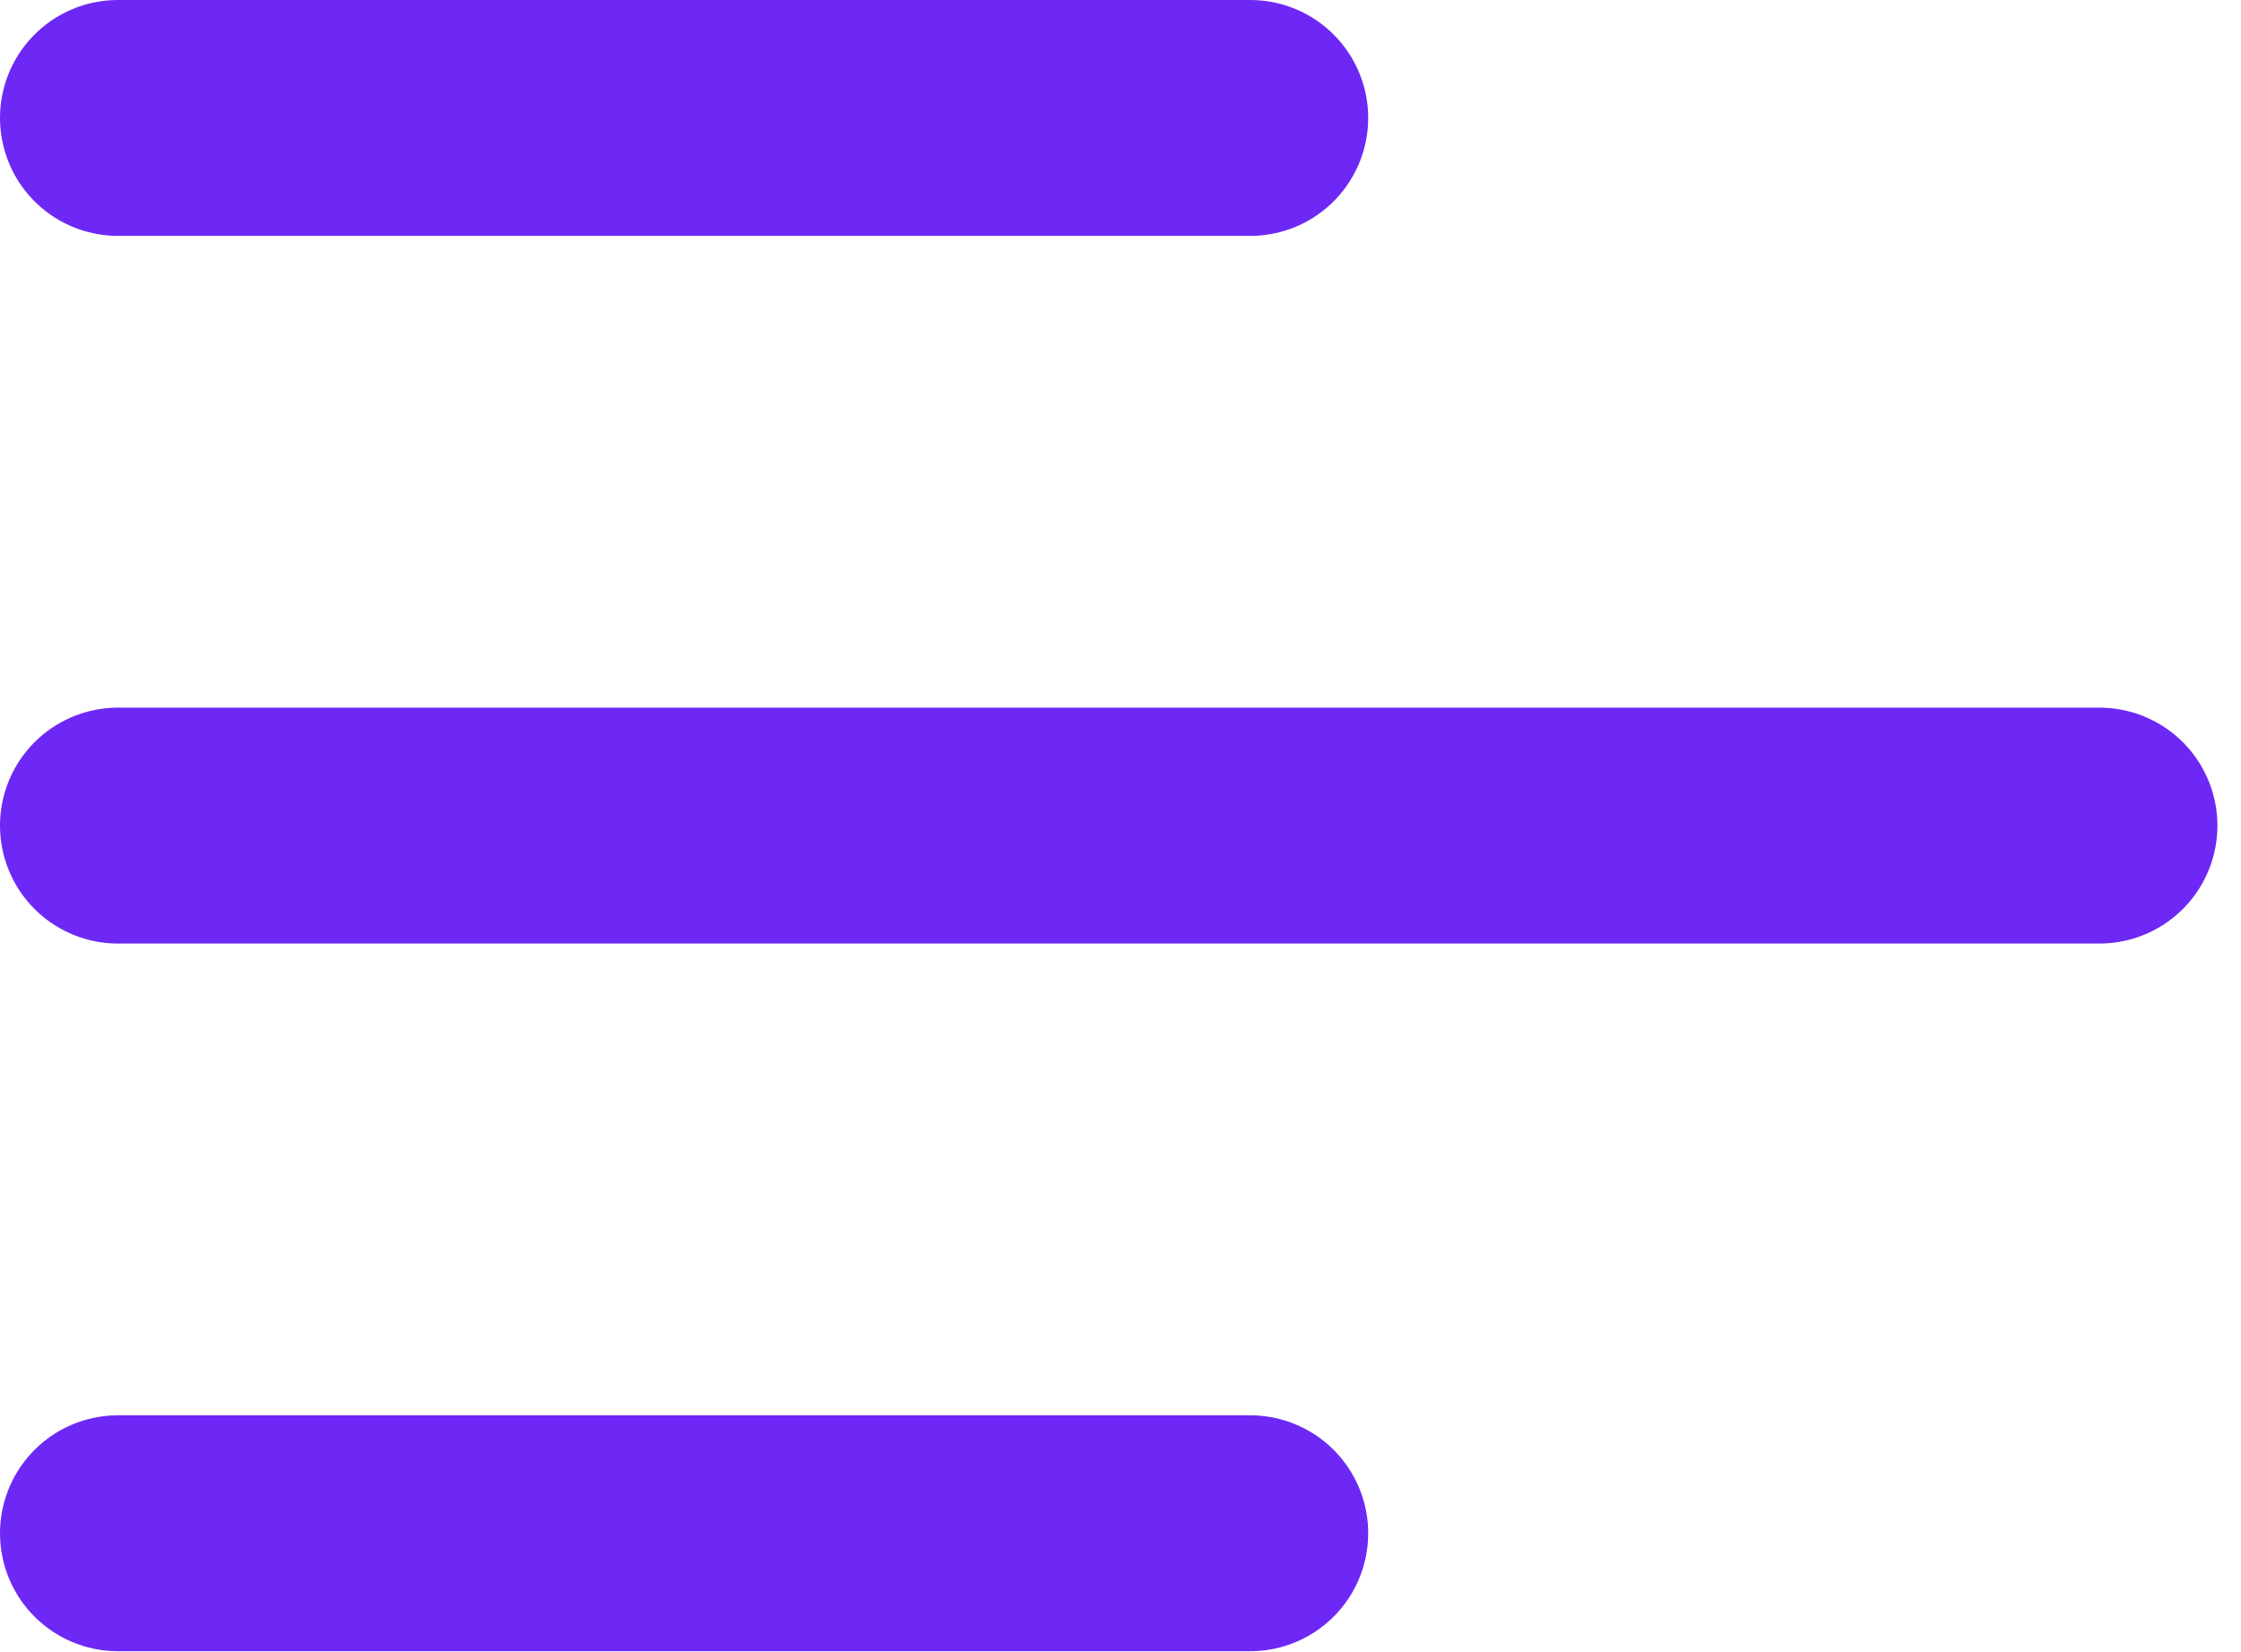
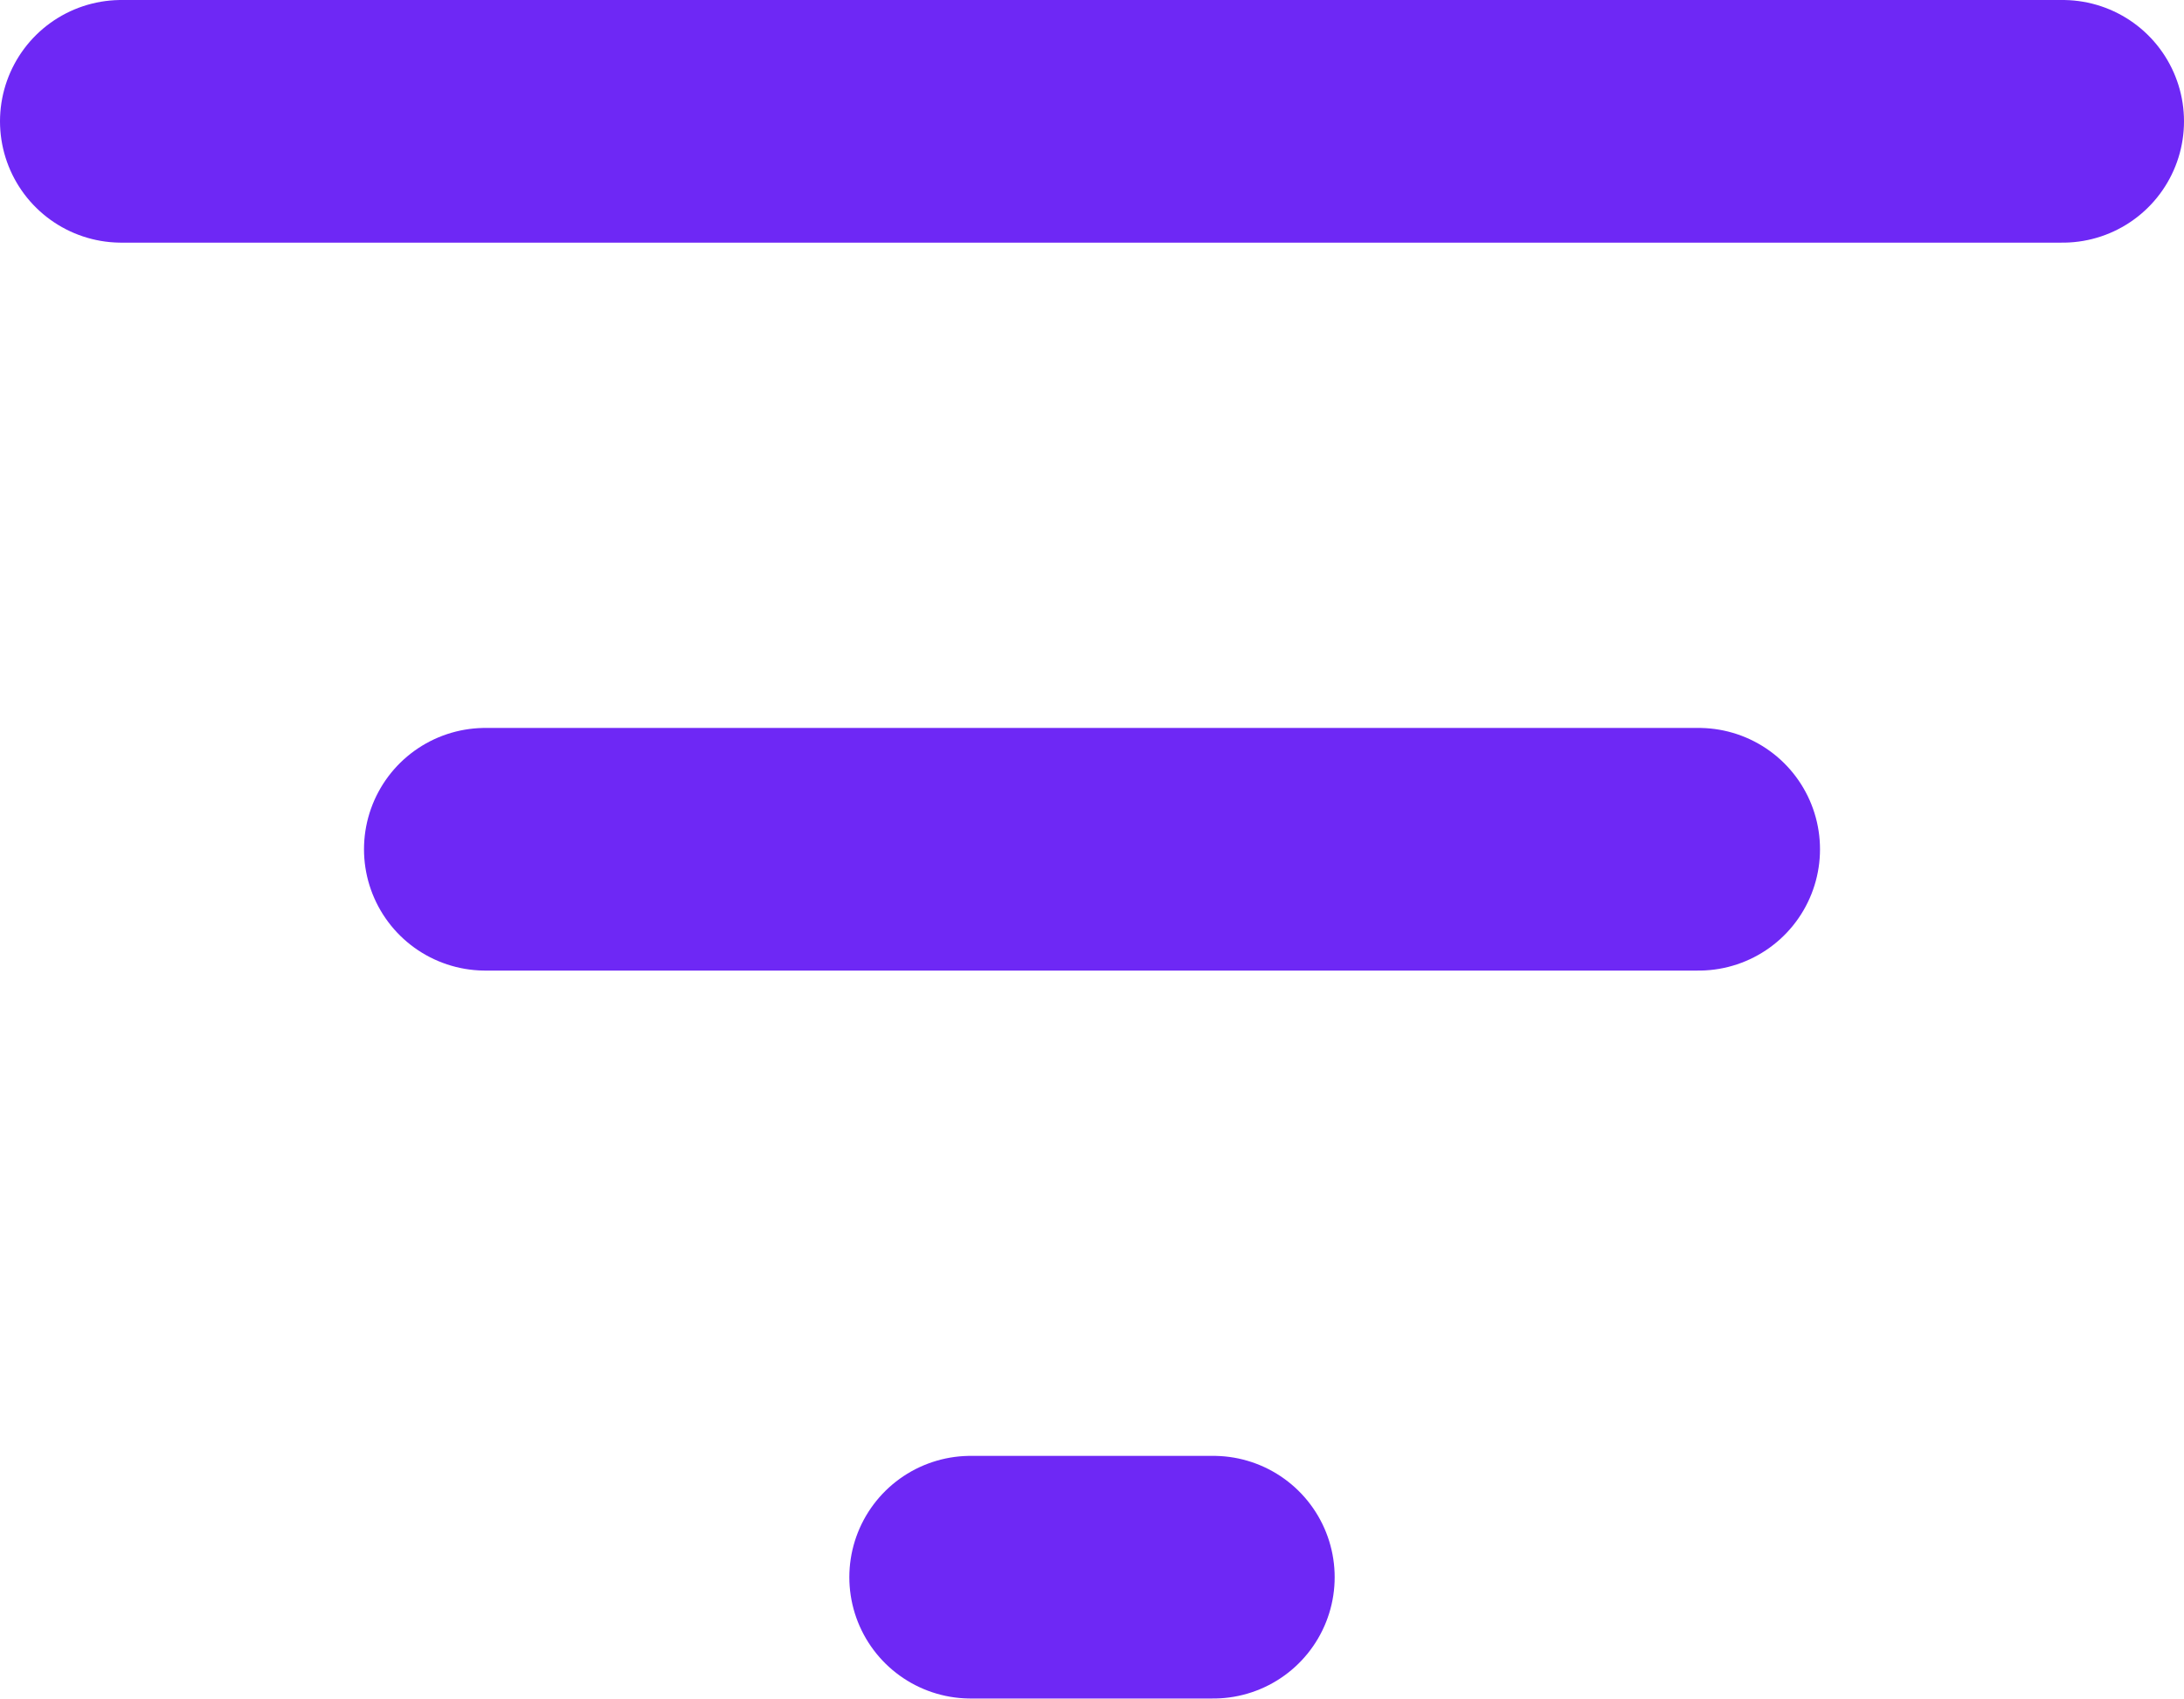
- <svg xmlns="http://www.w3.org/2000/svg" width="19" height="14" viewBox="0 0 19 14" fill="none">
-   <path d="M1 13H10.6M1 7H17.8M1 1H10.6" stroke="#6E28F5" stroke-width="2" stroke-linecap="round" stroke-linejoin="round" />
+ <svg xmlns="http://www.w3.org/2000/svg" width="18" height="14" viewBox="0 0 18 14" fill="none">
+   <path d="M1 1H17M4 7H14M8 13H10" stroke="#6E28F5" stroke-width="2" stroke-linecap="round" stroke-linejoin="round" />
</svg>
